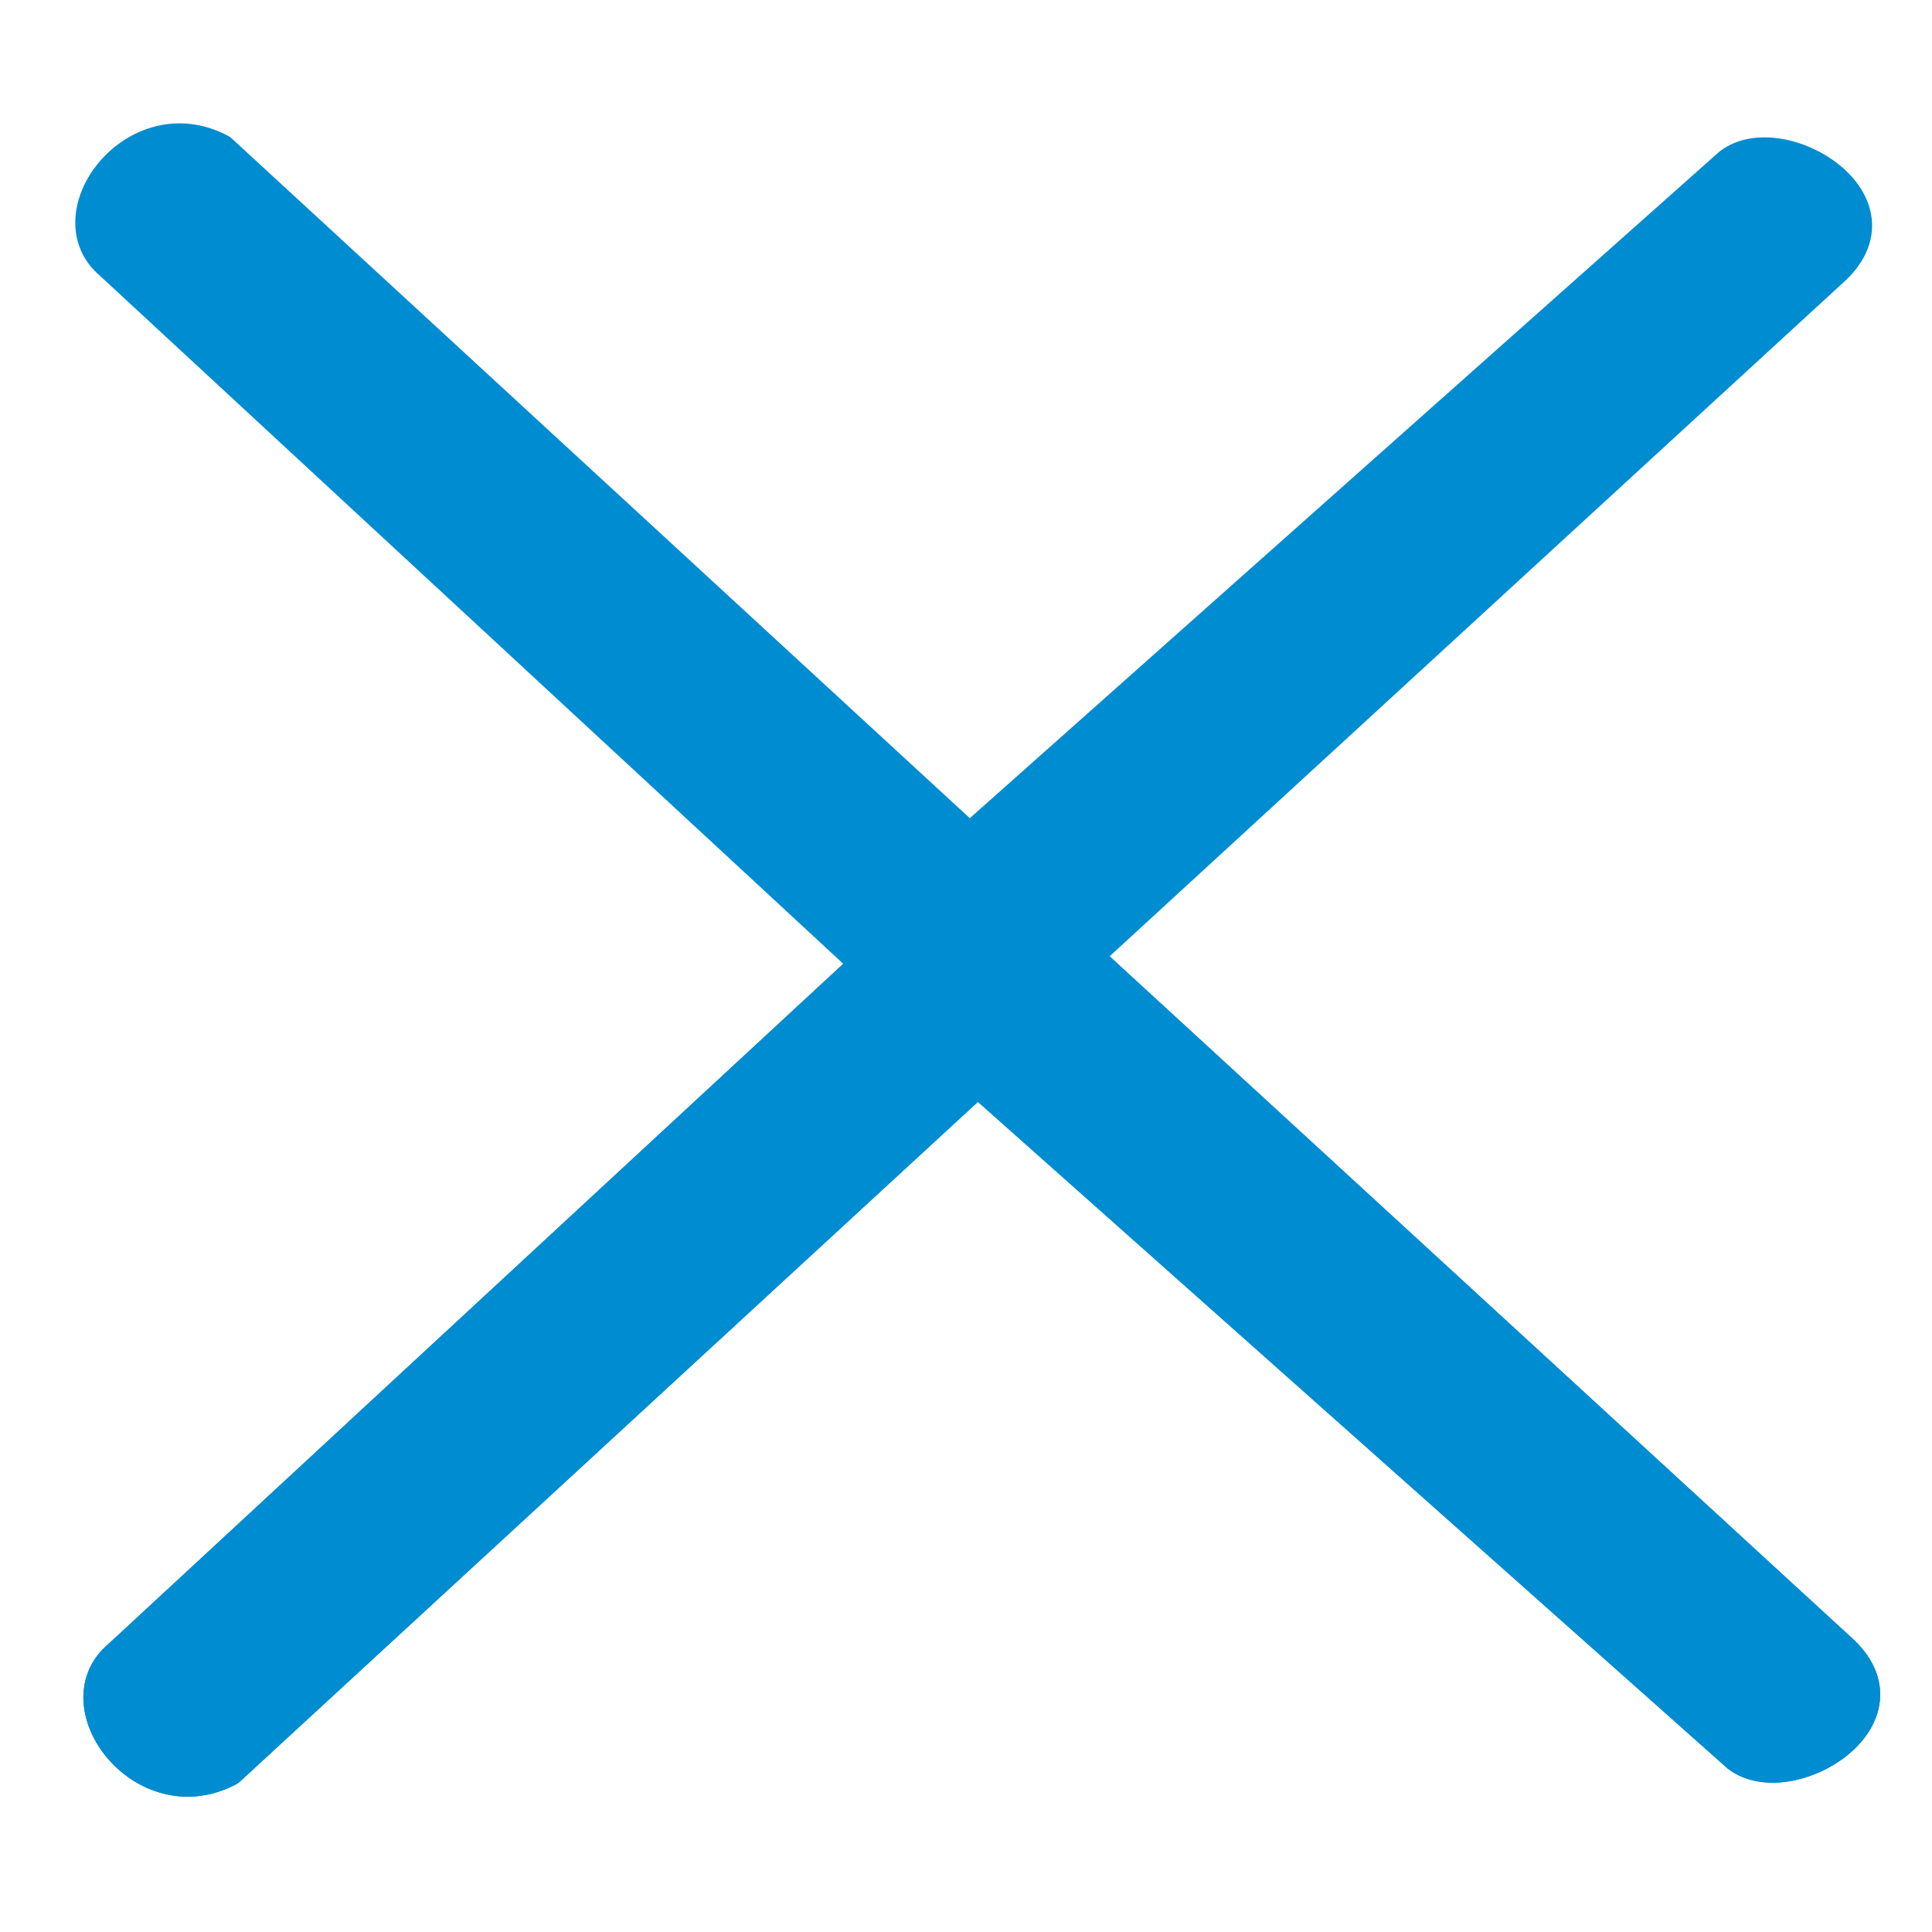
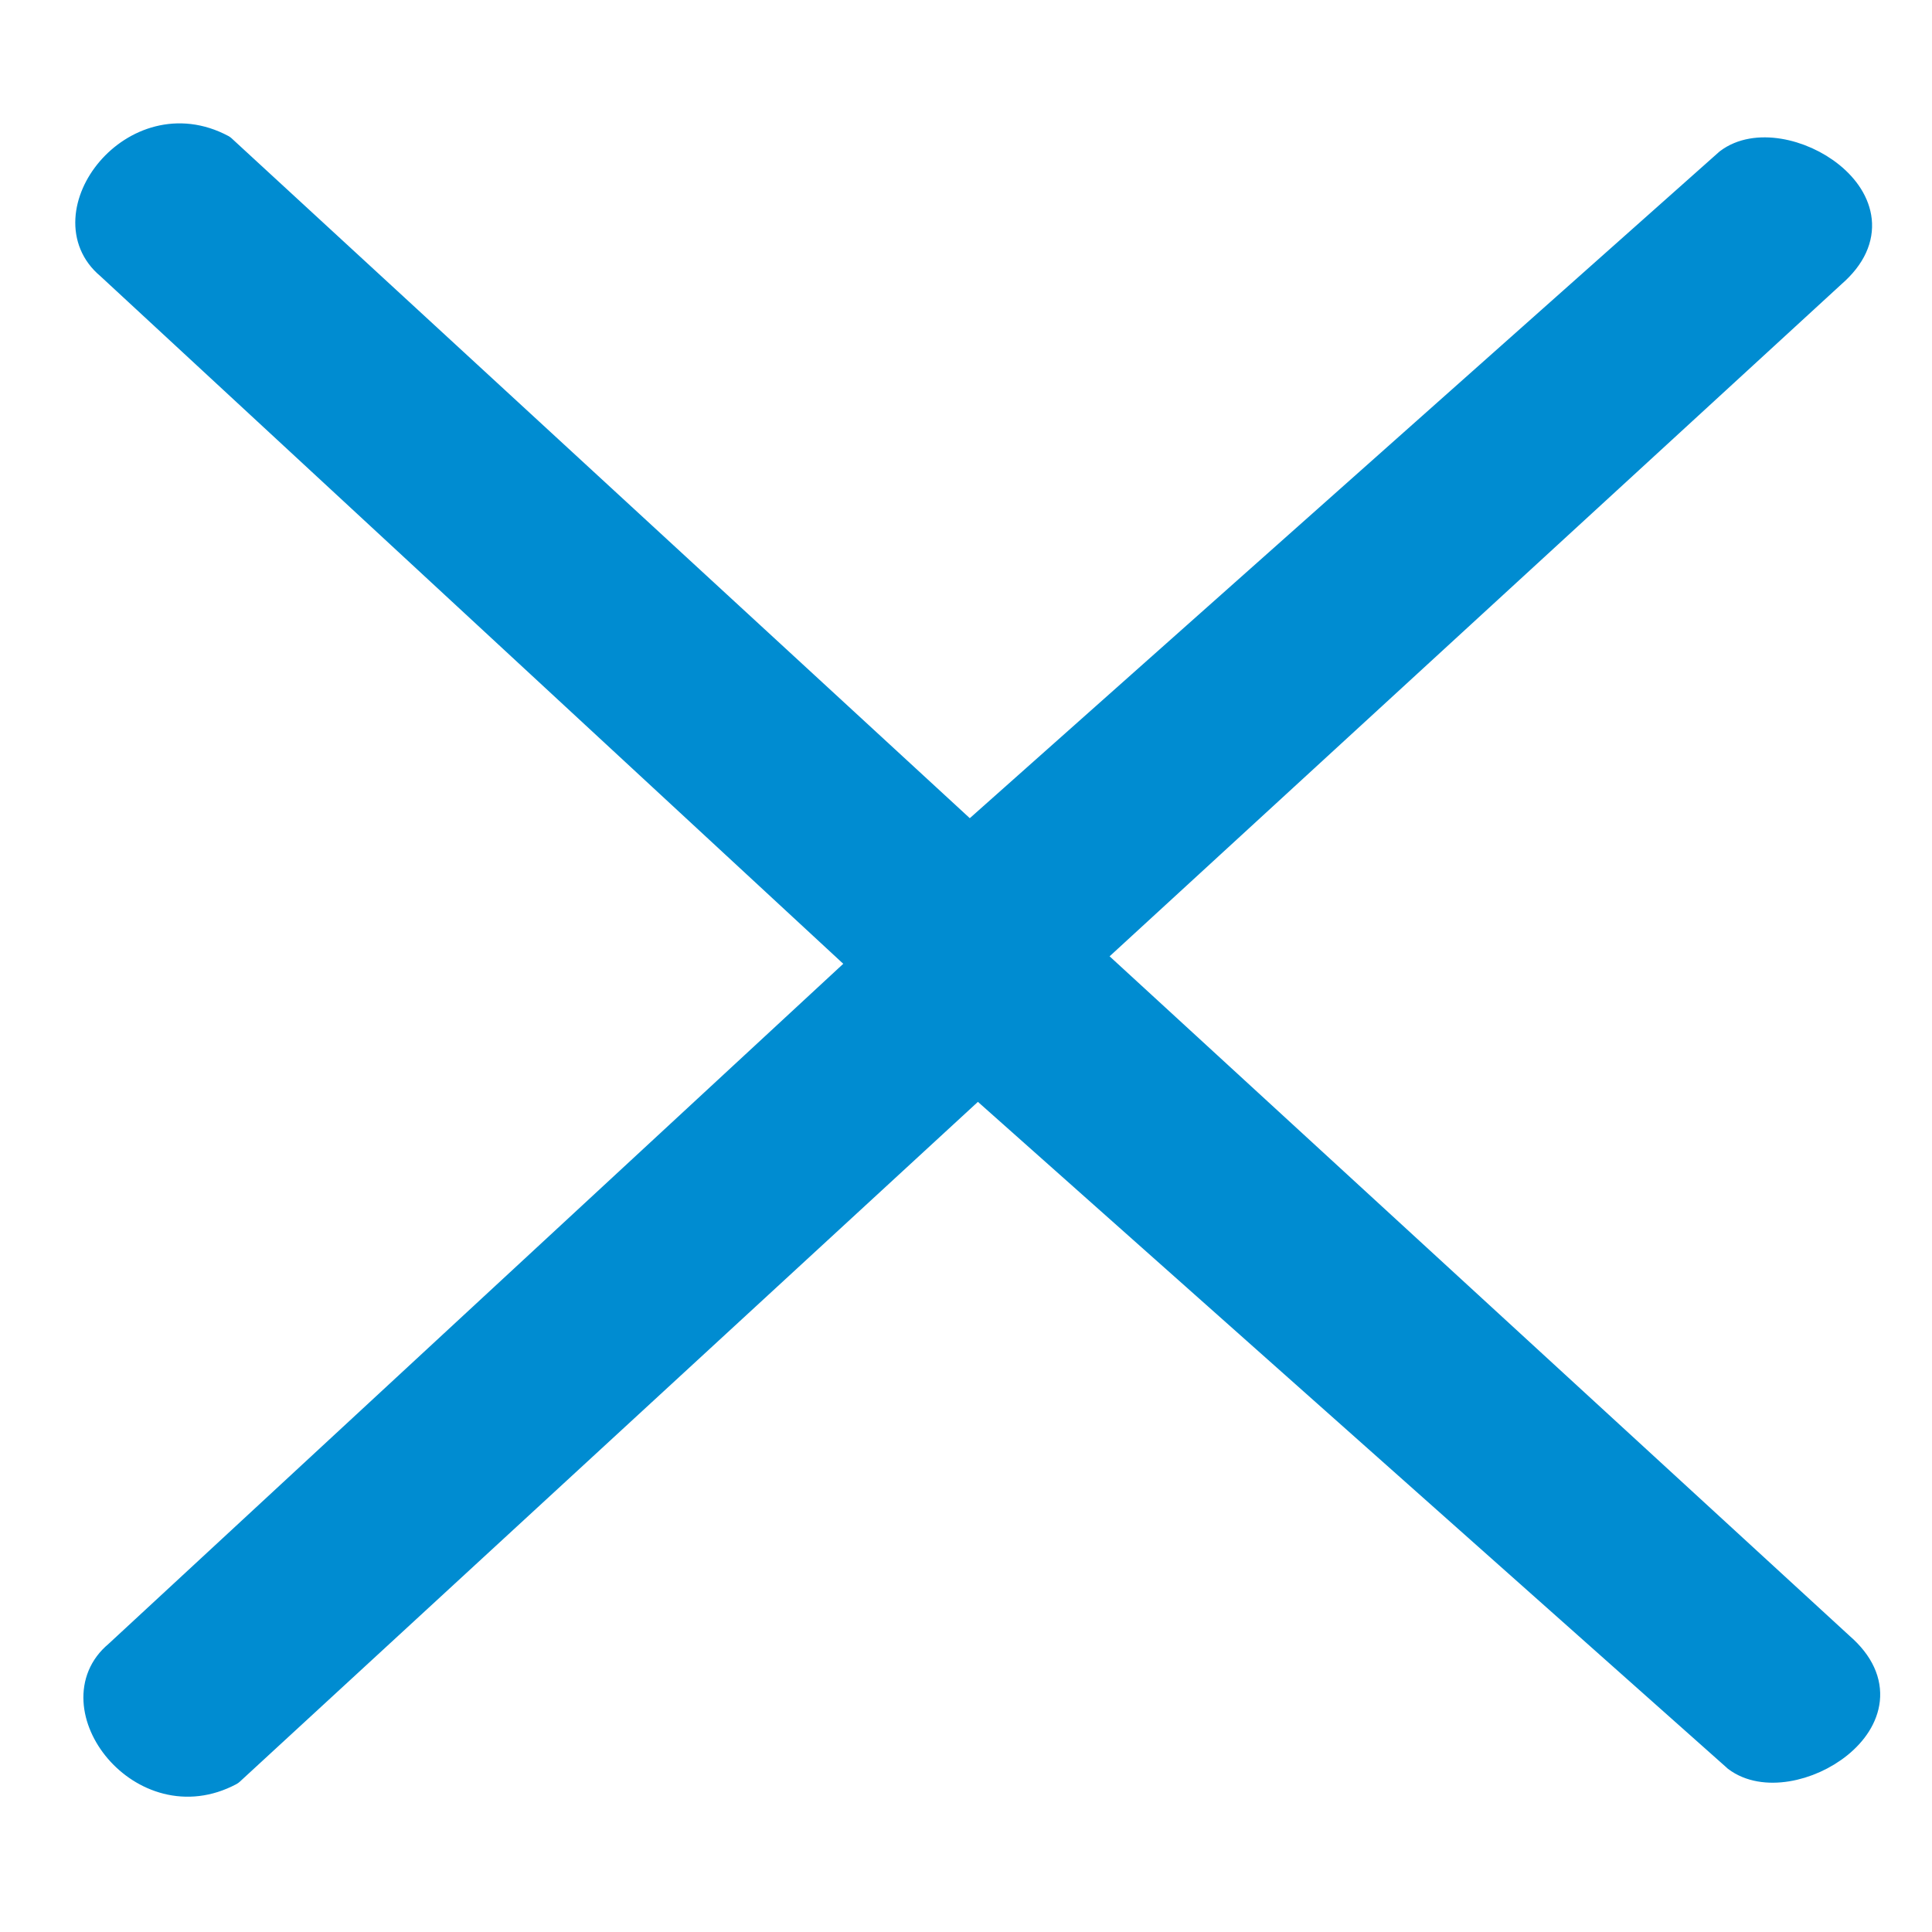
<svg xmlns="http://www.w3.org/2000/svg" width="60" height="60" viewBox="0 0 60 60" id="svg2" version="1.1">
  <defs id="defs4" />
  <g id="layer1" transform="translate(0,-992.3622)">
-     <path id="path2987" d="m 53.972,1046.899 -23.608,-20.992 -23.257,21.421 c -2.646,1.41 -5.225,-2.029 -3.409,-3.535 l 26.737,-24.749 26.674,24.496 c 2.463,2.135 -1.534,4.58 -3.138,3.36 z" style="color:#000000;fill:#008cd1;fill-opacity:1;fill-rule:evenodd;stroke:#008cd1;stroke-width:1;stroke-linecap:round;stroke-linejoin:round;stroke-miterlimit:4;stroke-opacity:1;stroke-dasharray:none;stroke-dashoffset:0;marker:none;visibility:visible;display:inline;overflow:visible;enable-background:accumulate" />
    <path style="color:#000000;fill:#008cd1;fill-opacity:1;fill-rule:evenodd;stroke:#008cd1;stroke-width:1;stroke-linecap:round;stroke-linejoin:round;stroke-miterlimit:4;stroke-opacity:1;stroke-dasharray:none;stroke-dashoffset:0;marker:none;visibility:visible;display:inline;overflow:visible;enable-background:accumulate" d="m 53.972,1046.899 -23.608,-20.992 -23.257,21.421 c -2.646,1.41 -5.225,-2.029 -3.409,-3.535 l 26.737,-24.749 26.674,24.496 c 2.463,2.135 -1.534,4.58 -3.138,3.36 z" id="path2989" />
    <path id="path2991" d="M 53.719,997.454 30.112,1018.446 6.855,997.026 c -2.646,-1.41 -5.225,2.029 -3.409,3.535 l 26.737,24.749 26.674,-24.496 c 2.463,-2.135 -1.534,-4.58 -3.138,-3.36 z" style="color:#000000;fill:#008cd1;fill-opacity:1;fill-rule:evenodd;stroke:#008cd1;stroke-width:1;stroke-linecap:round;stroke-linejoin:round;stroke-miterlimit:4;stroke-opacity:1;stroke-dasharray:none;stroke-dashoffset:0;marker:none;visibility:visible;display:inline;overflow:visible;enable-background:accumulate" />
  </g>
</svg>
